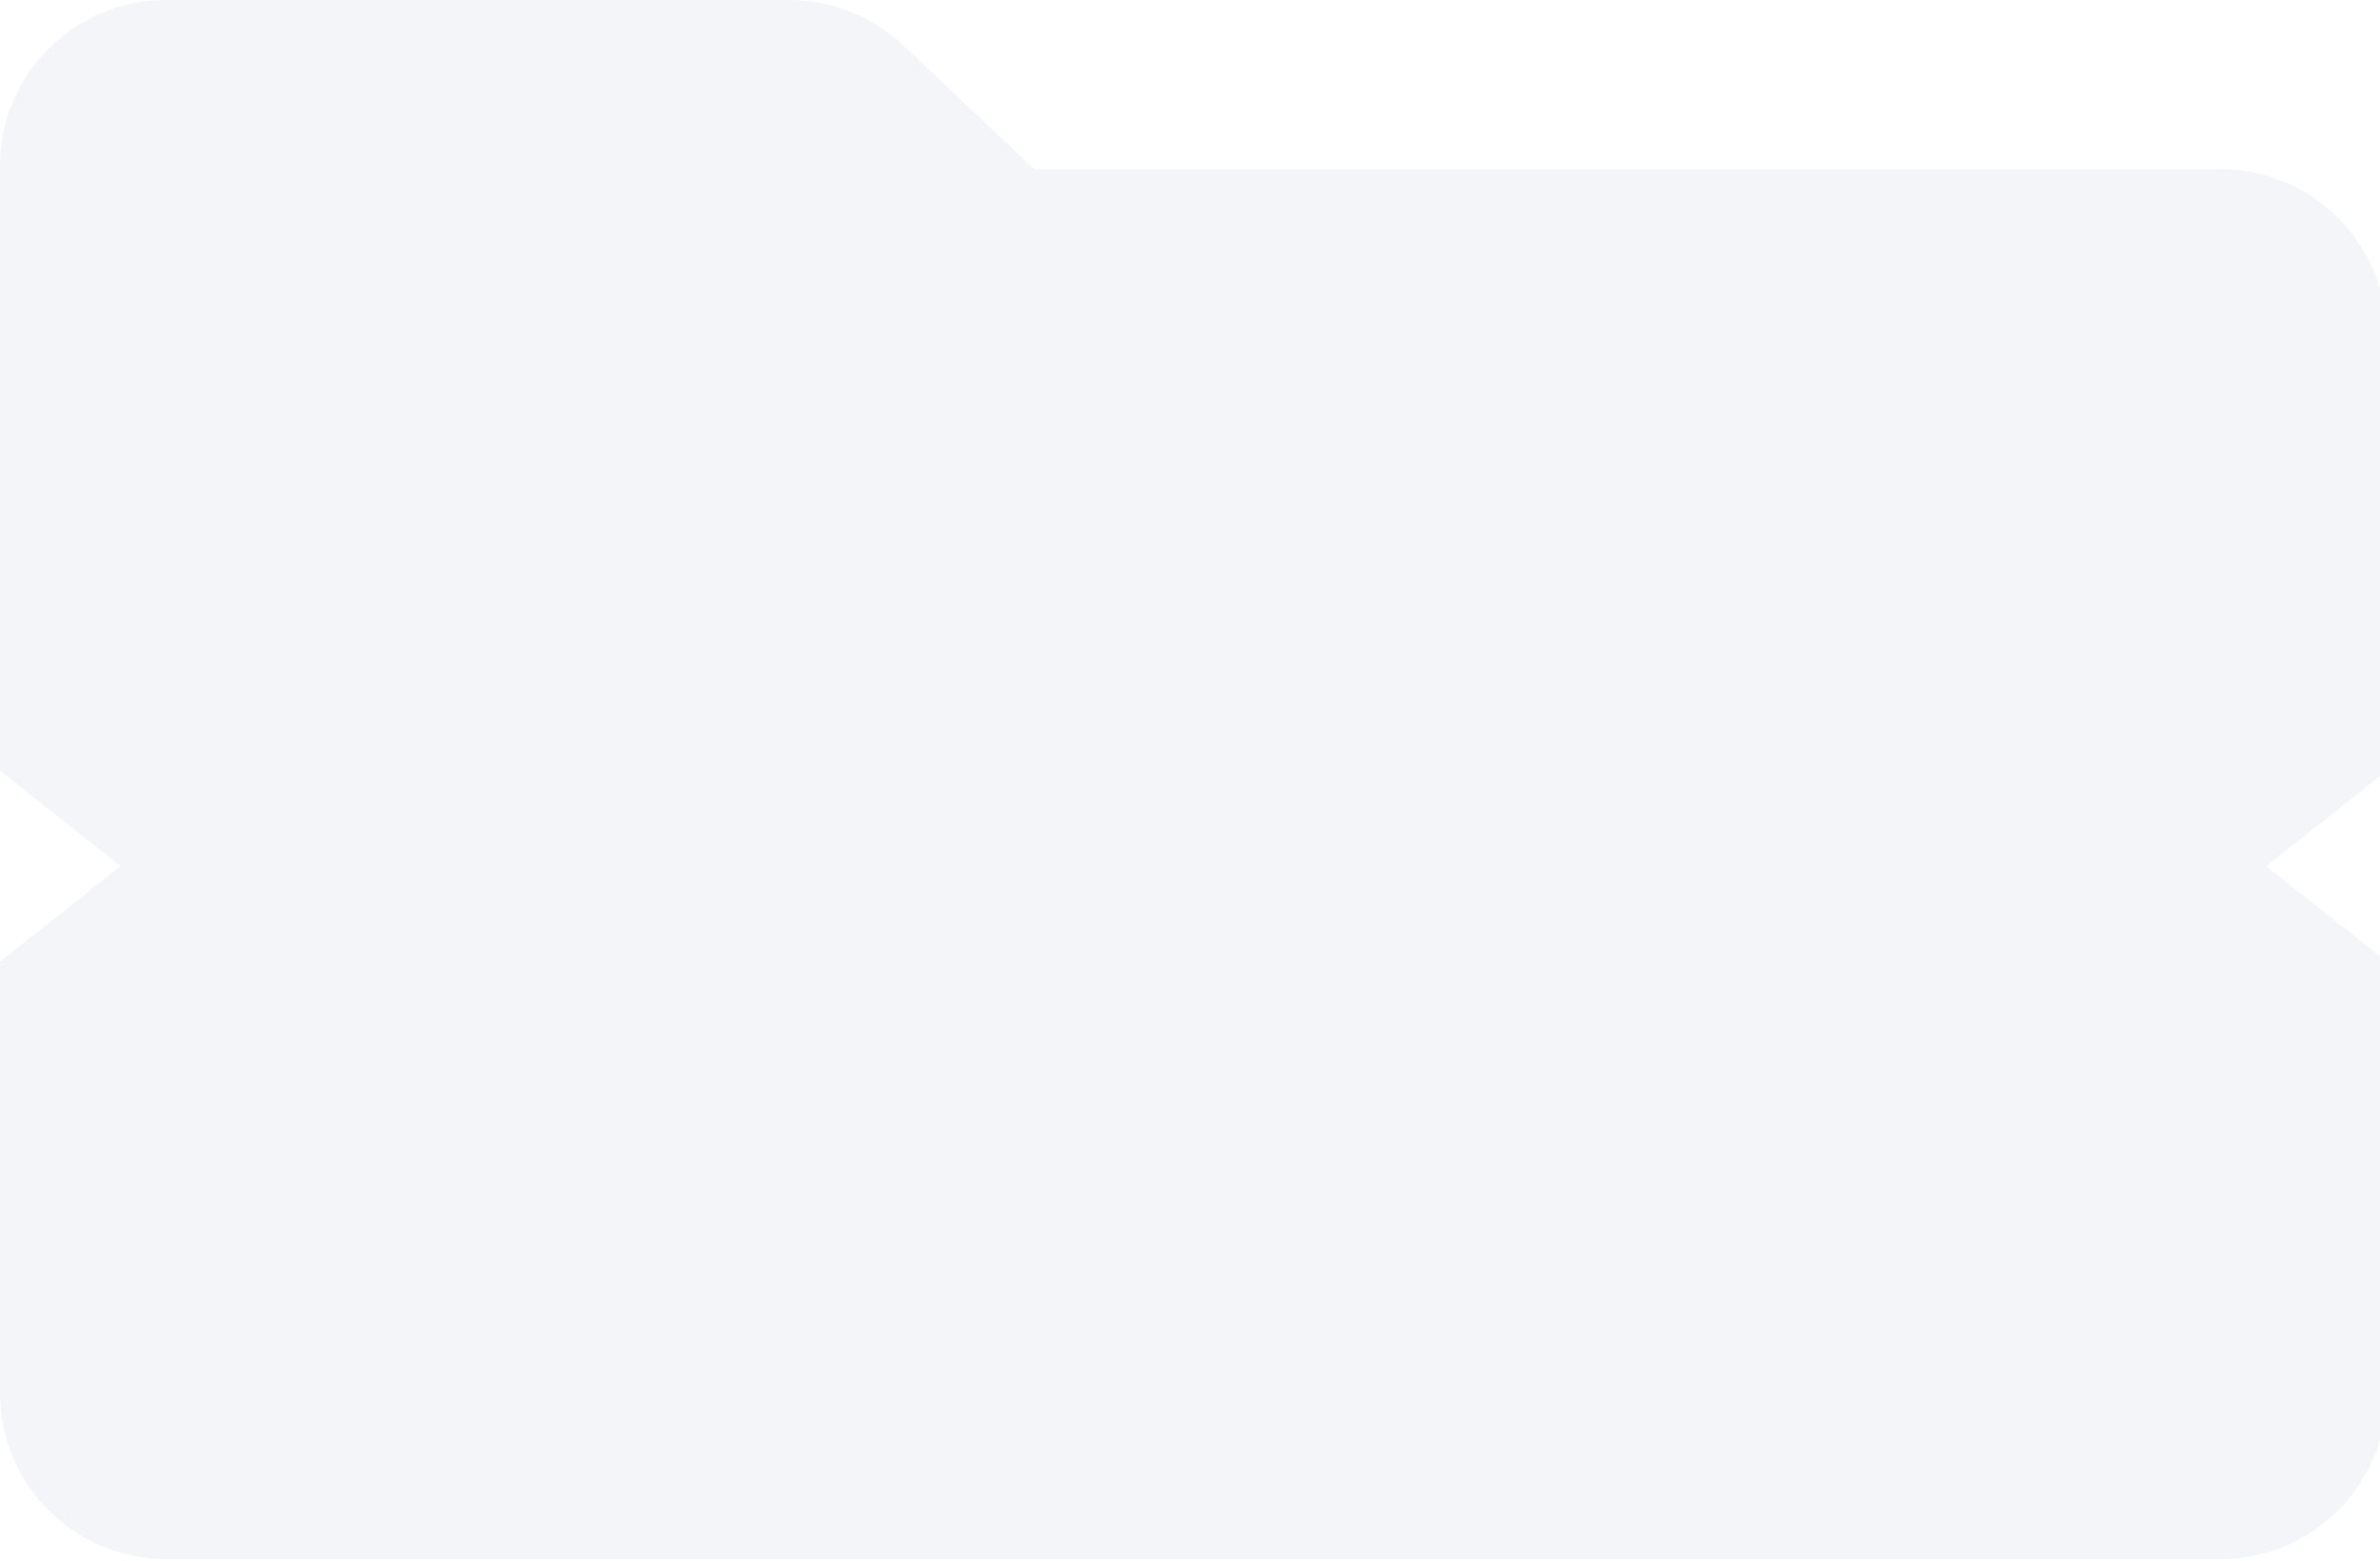
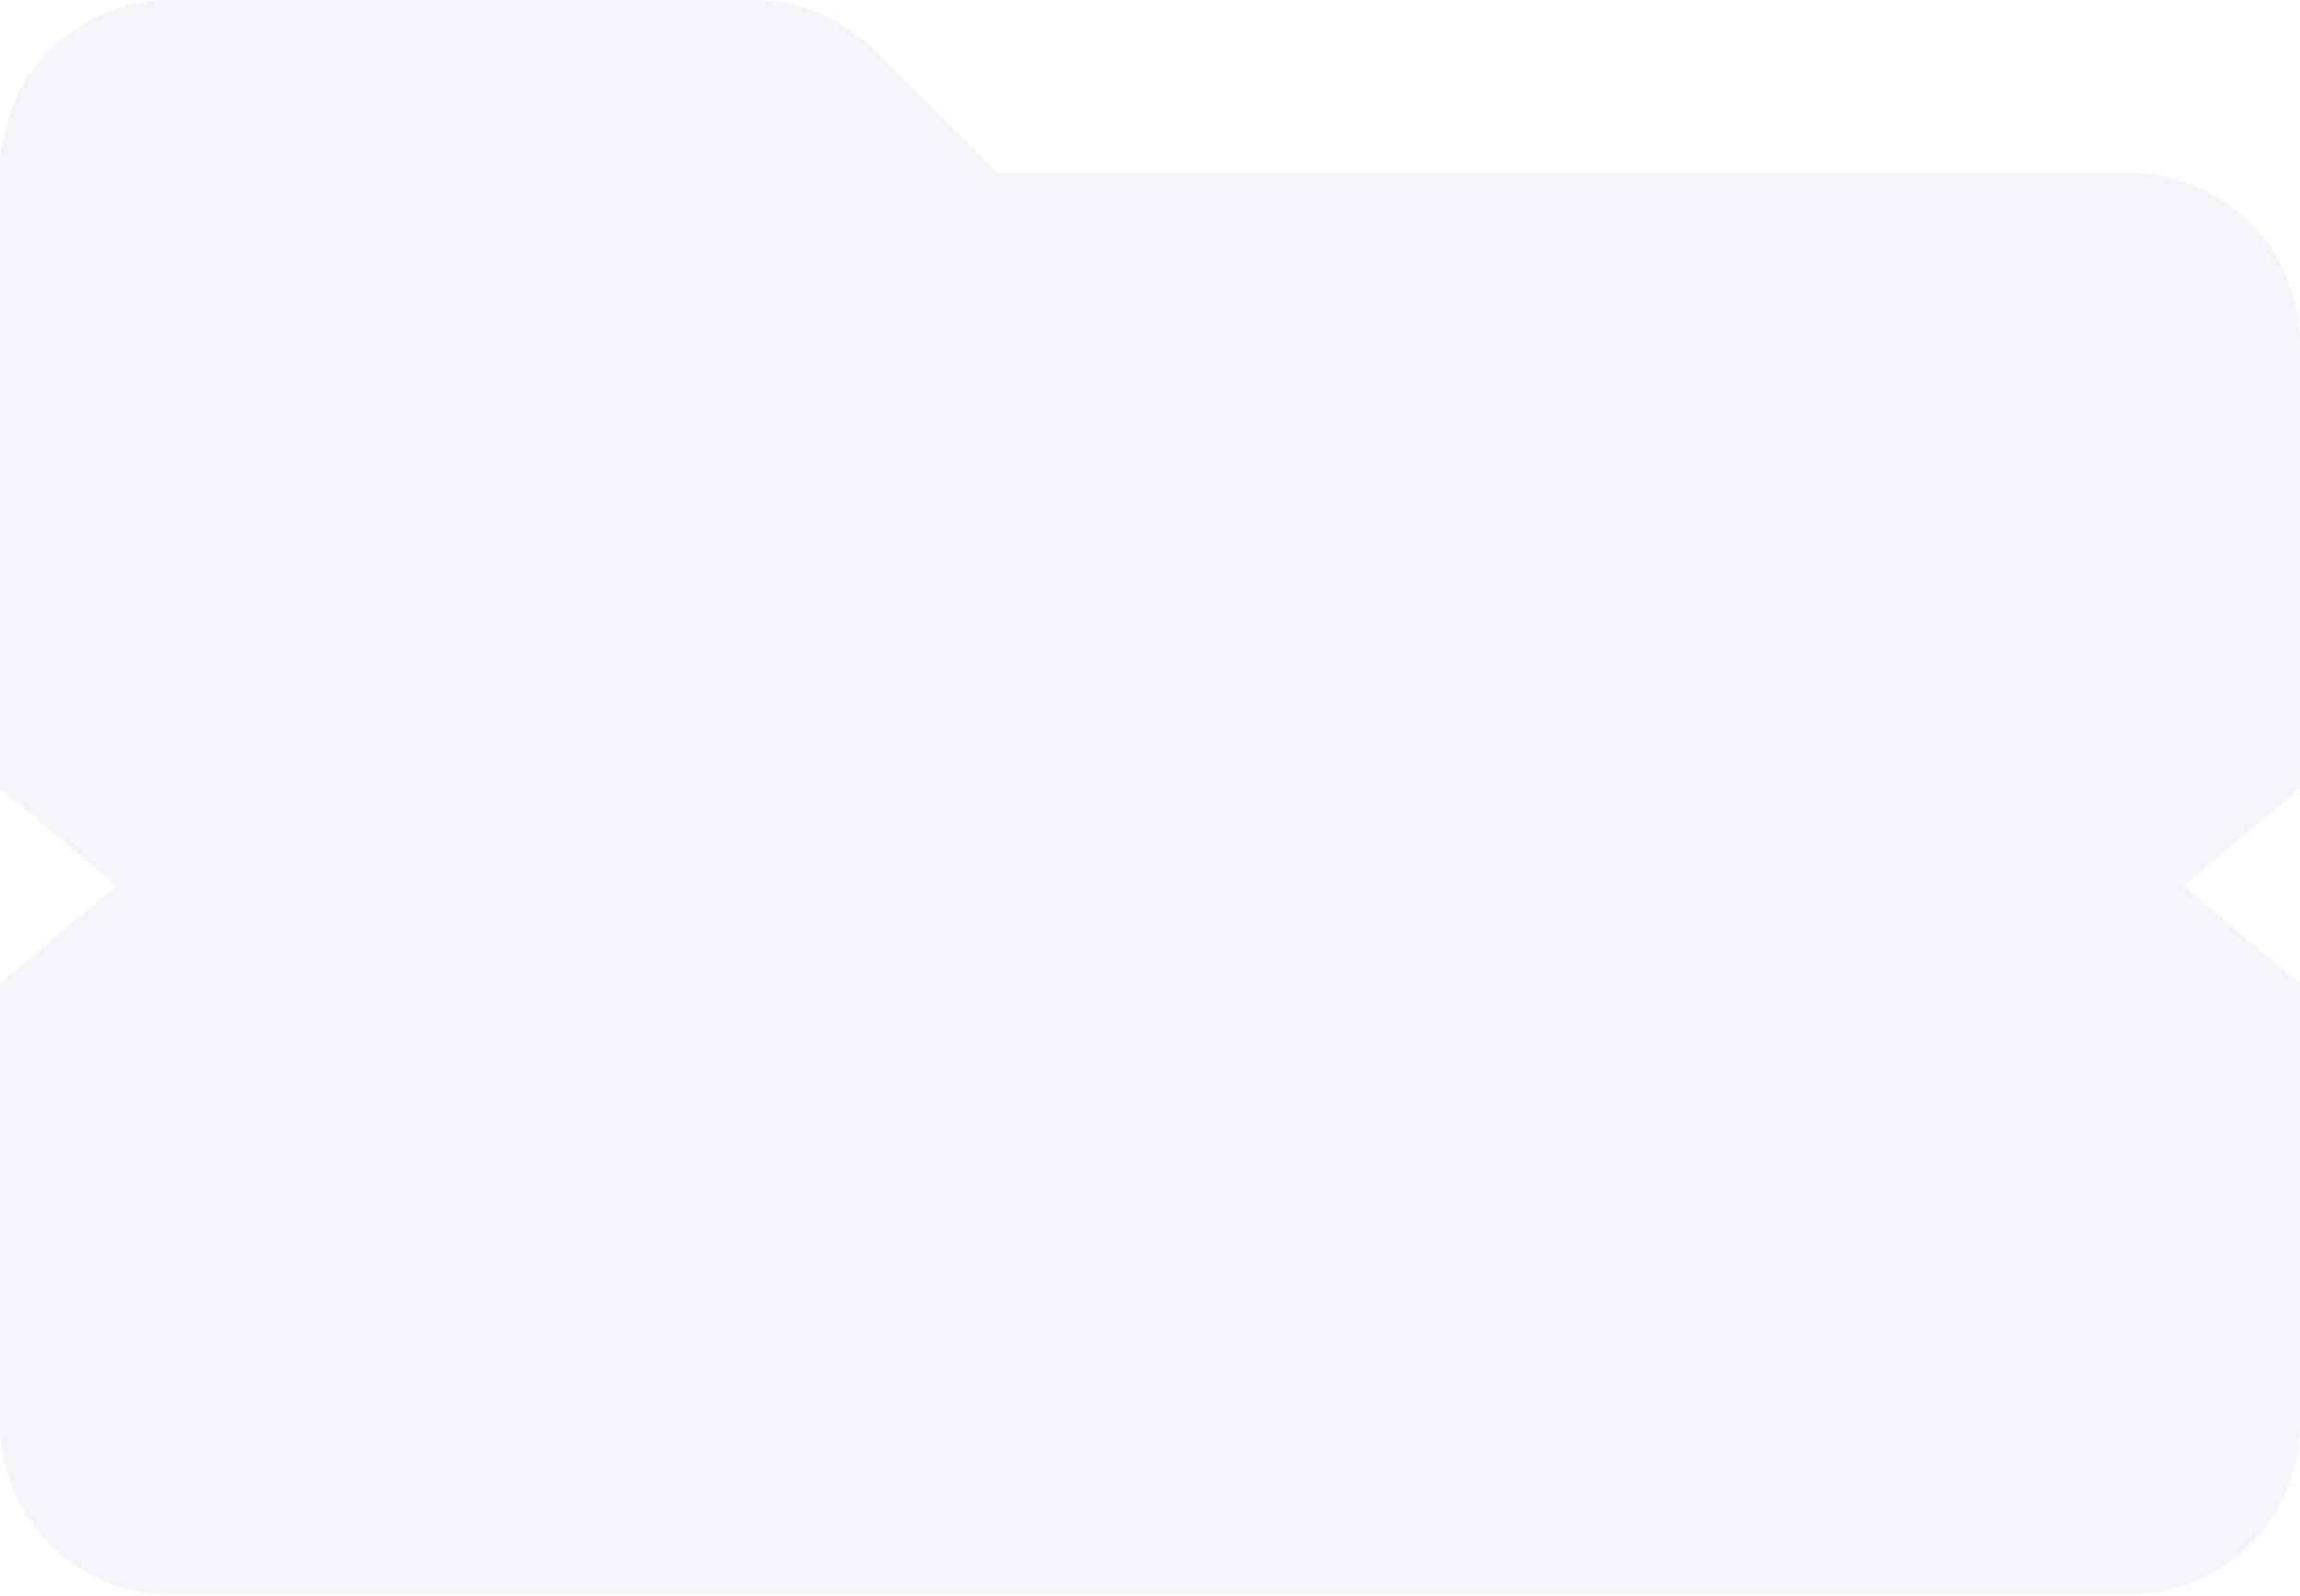
- <svg xmlns="http://www.w3.org/2000/svg" width="1400" height="918" viewBox="0 0 1400 918" fill="none">
-   <path d="M464.21 0C489.18 9.19135e-05 513.204 9.557 531.351 26.71L608.409 99.552H1306.27C1360.25 99.552 1404.01 143.311 1404.01 197.289V453.442L1333.11 509.605L1404.01 565.768V819.546C1404.01 873.524 1360.25 917.282 1306.27 917.282H97.745C43.767 917.282 0.008 873.524 0.008 819.546V565.768L70.909 509.605L0.008 453.442V100.619H-0.031V97.736C-0.031 43.758 43.727 0 97.705 0H464.21Z" fill="#F4F5F8" />
+ <svg xmlns="http://www.w3.org/2000/svg" width="1319" height="915" viewBox="0 0 1319 915" fill="none">
+   <path d="M432.059 0C458.032 0 482.938 10.339 501.275 28.733L571.569 99.244H1221.26C1275.24 99.244 1319 143.003 1319 196.981V452.031L1252.38 508.026L1319 564.021V816.706C1319 870.685 1275.24 914.443 1221.26 914.443H97.744C43.766 914.443 0.007 870.685 0.007 816.706V564.013L66.612 508.026L0.007 452.039V100.309H-0.031V97.737C-0.031 43.759 43.727 0 97.706 0H432.059Z" fill="#F4F5F8" />
</svg>
